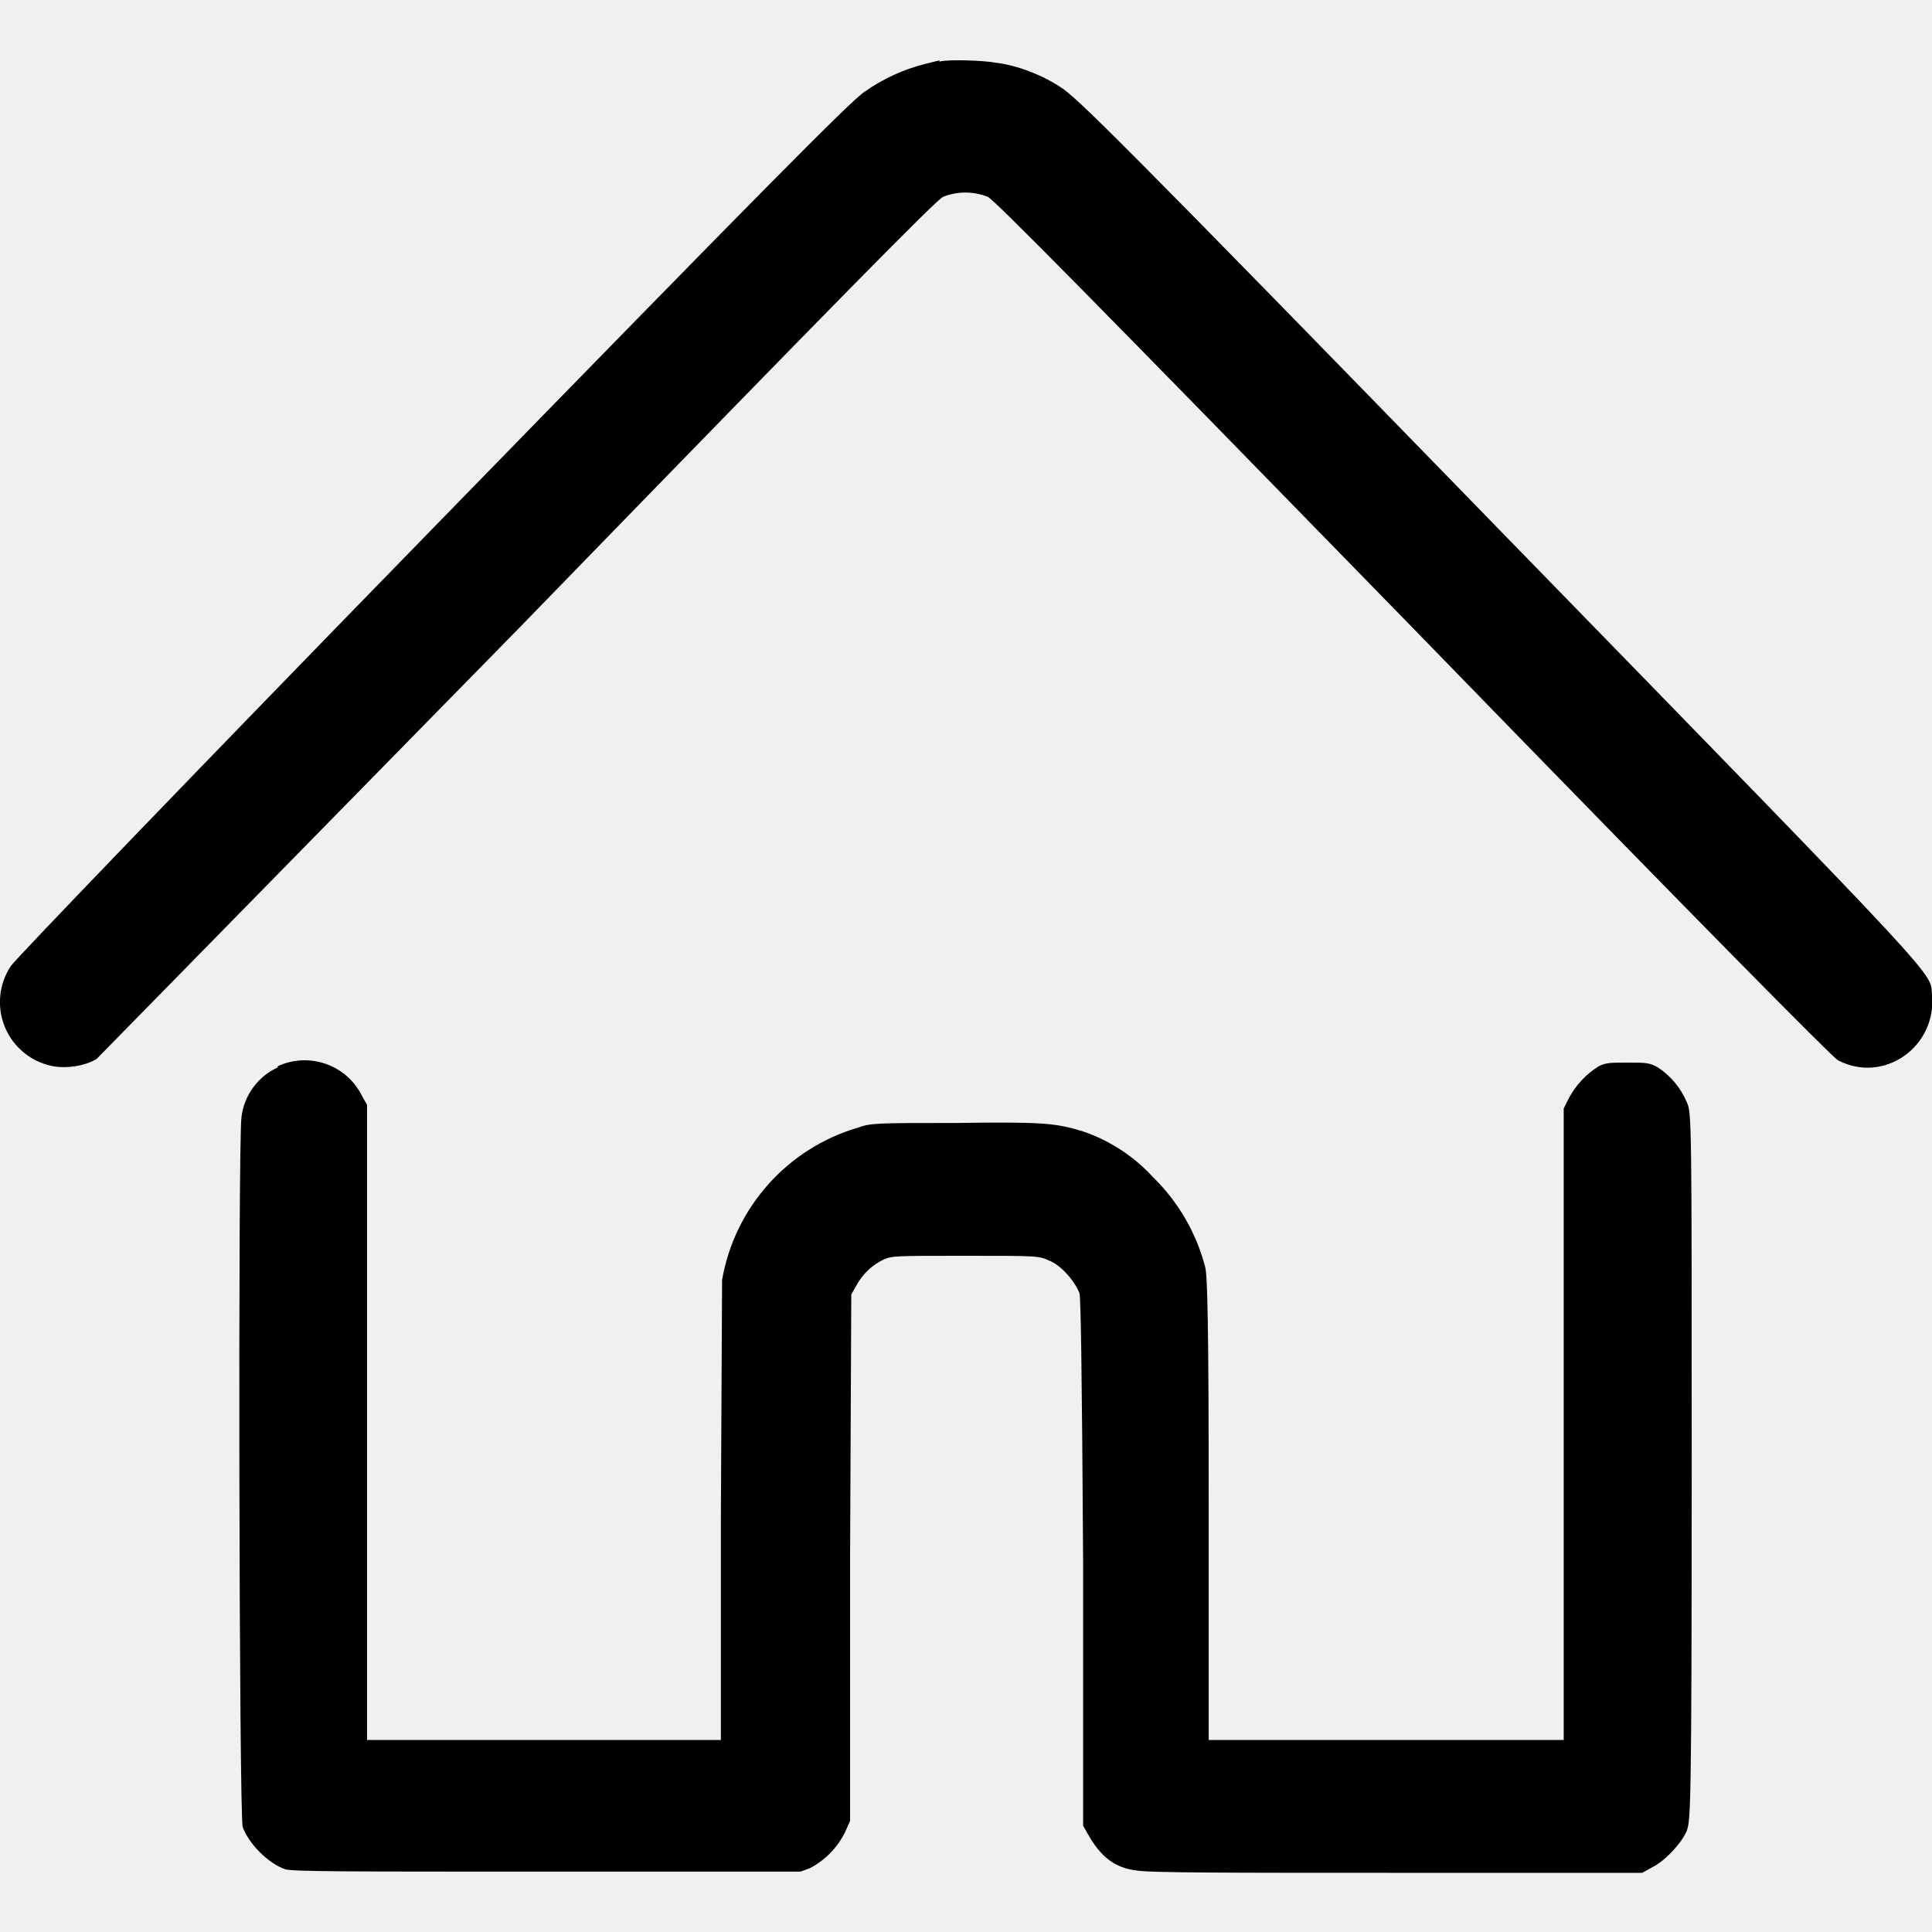
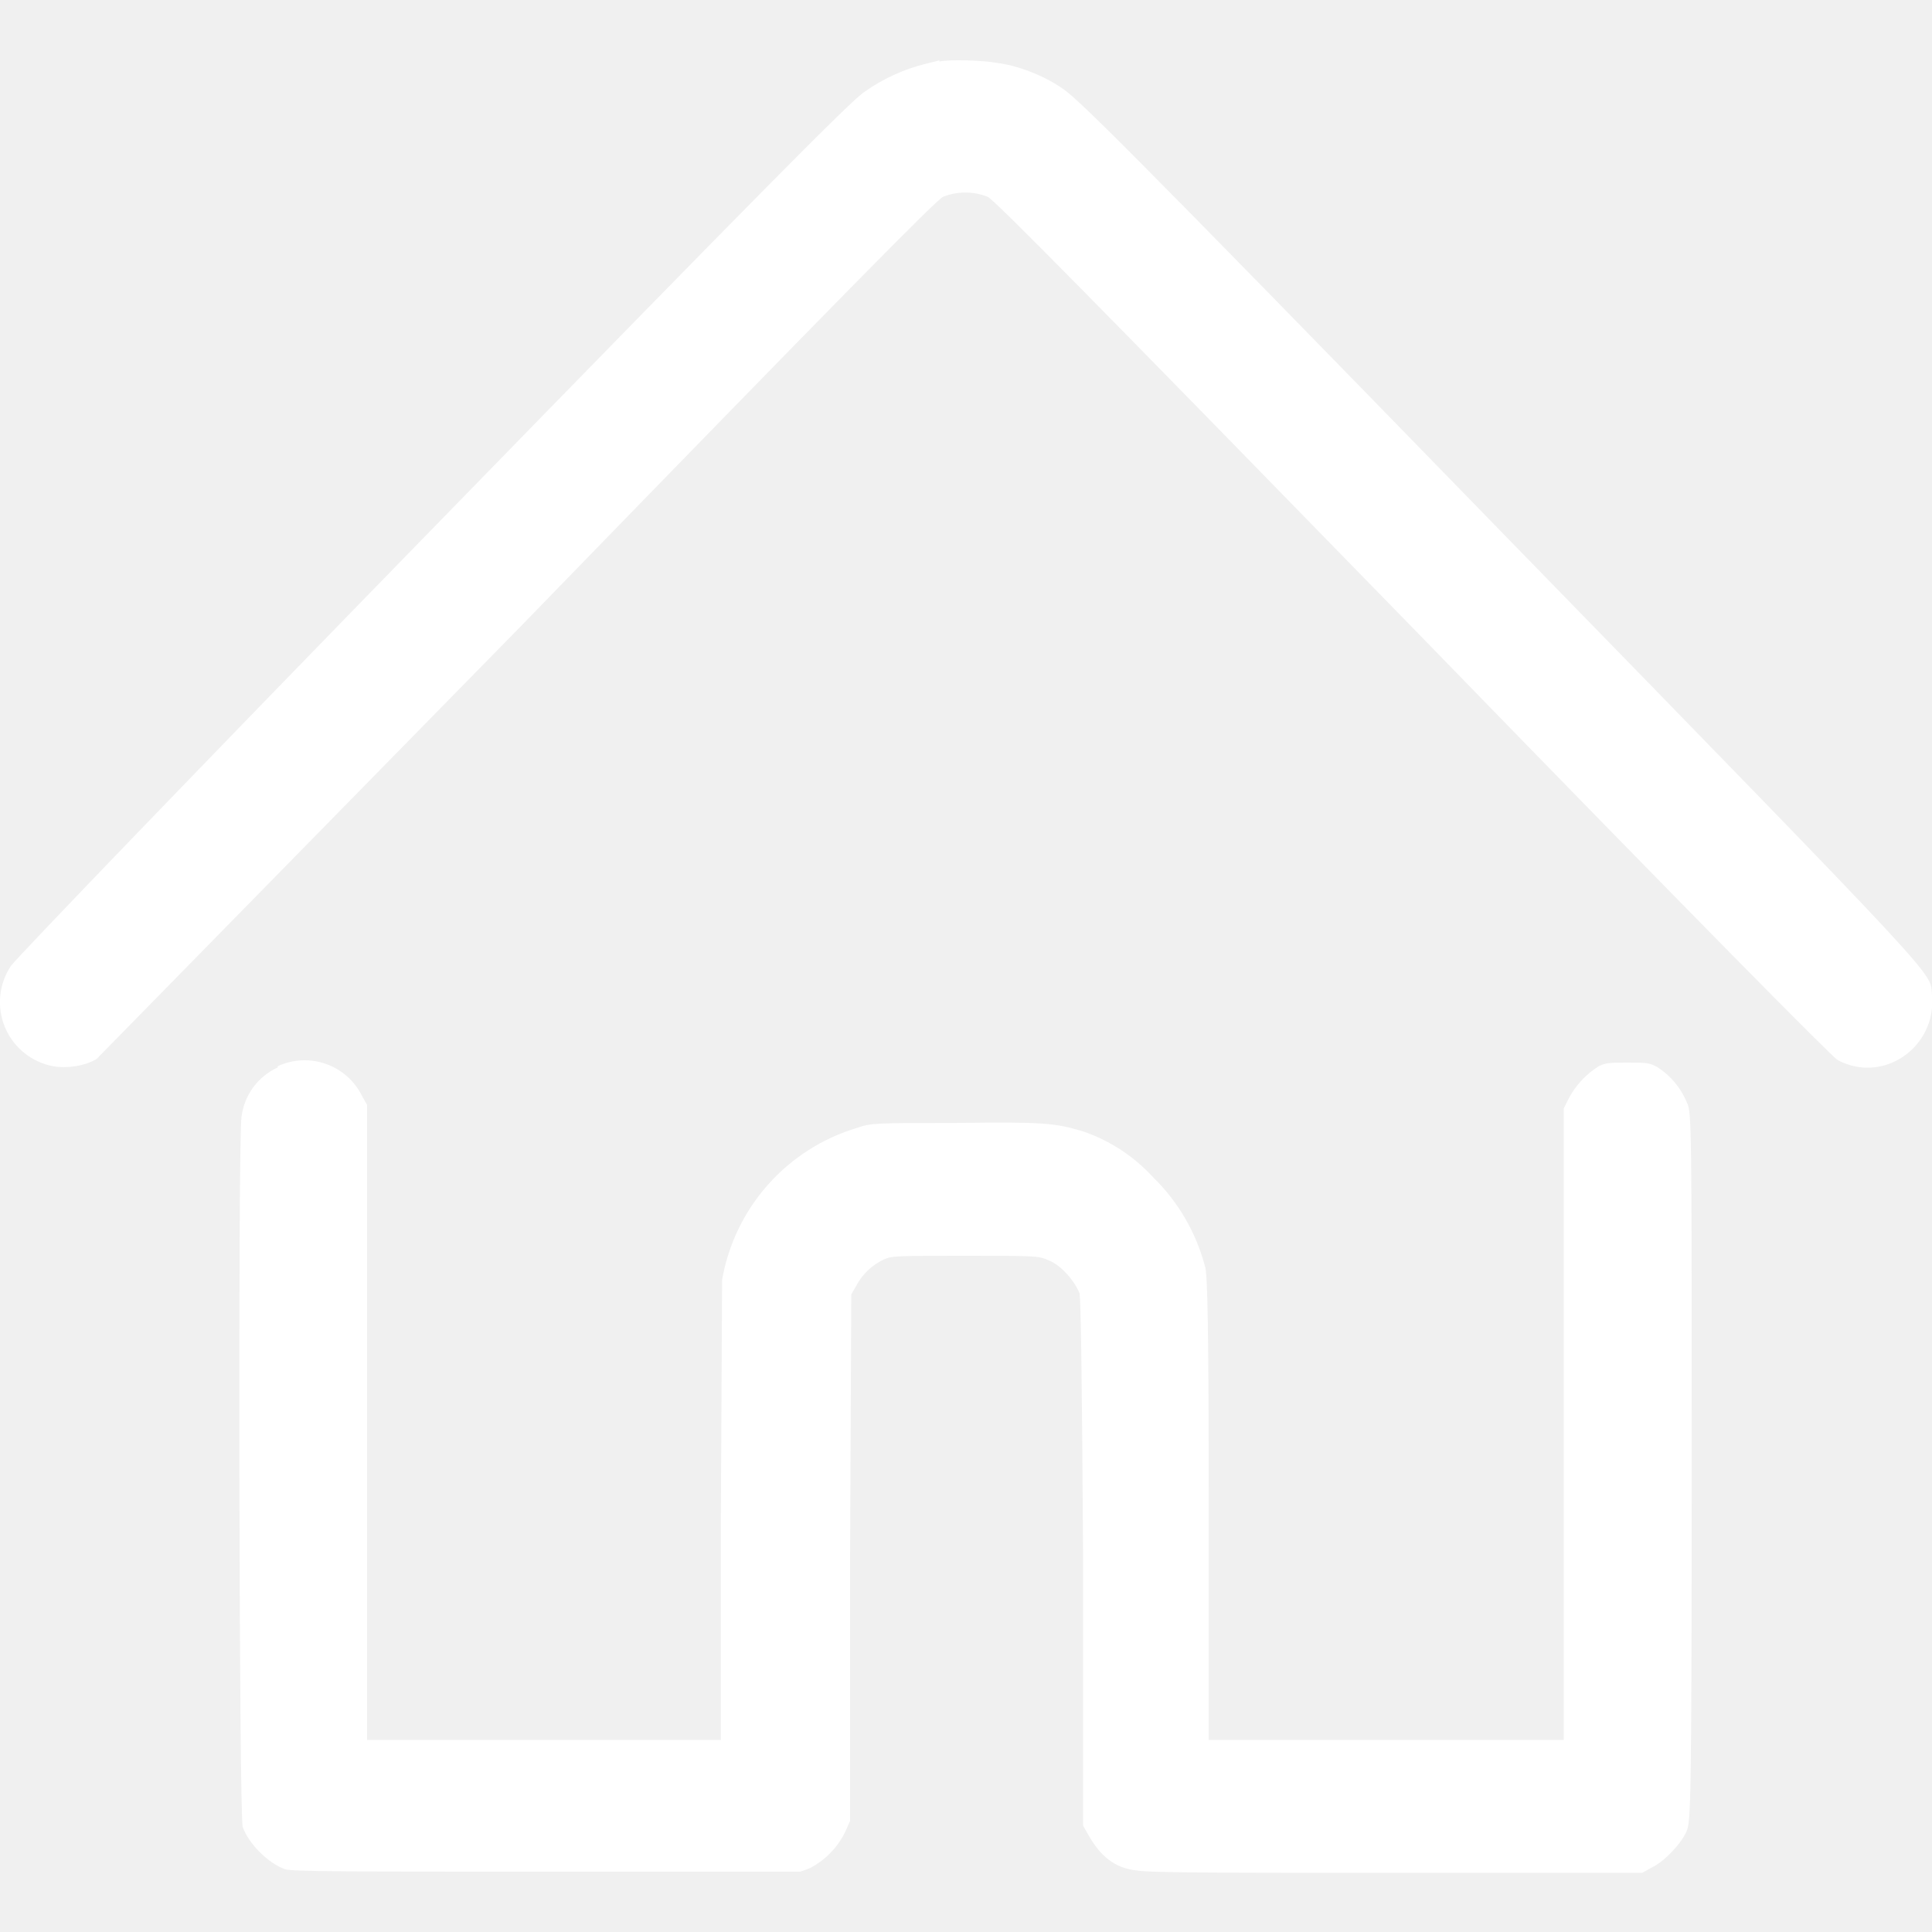
<svg xmlns="http://www.w3.org/2000/svg" width="16" height="16" fill="none">
-   <path fill="#000" fill-rule="evenodd" d="m7.78.5-.12.03a1.5 1.5 0 0 0-.5.23c-.1.06-.91.88-3.57 3.61C1.64 6.37.12 7.95.09 8a.54.54 0 0 0 .35.83c.11.02.26 0 .36-.06L4.3 5.2C7 2.42 7.75 1.66 7.81 1.63a.5.5 0 0 1 .37 0c.06.03.82.8 3.52 3.57 2.41 2.48 3.47 3.55 3.52 3.58.38.2.82-.11.78-.54-.02-.2.17 0-3.59-3.86C9.2 1.08 8.91.8 8.78.72c-.15-.1-.36-.18-.53-.2-.1-.02-.4-.03-.47-.01ZM2.3 8.84a.52.52 0 0 0-.3.41c-.03.19-.02 5.8.01 5.88.05.14.21.3.35.35.06.02.52.02 2.17.02h2.1l.08-.03a.67.67 0 0 0 .29-.3l.04-.09V12.9l.01-2.18.04-.07a.5.5 0 0 1 .23-.22c.07-.03.1-.03.68-.03.6 0 .6 0 .69.04.1.04.21.17.25.27.01.05.02.57.03 2.23v2.18l.04.07c.1.18.22.28.4.3.09.02.79.02 2.16.02h2.03l.09-.05c.1-.05.24-.2.28-.3.03-.09.04-.17.04-3.02 0-2.83 0-2.93-.04-3.01a.64.64 0 0 0-.24-.29c-.07-.04-.1-.04-.25-.04-.14 0-.18 0-.24.03a.7.7 0 0 0-.25.27l-.04.08v5.23h-2.94v-1.92c0-1.51-.01-1.94-.03-2a1.6 1.6 0 0 0-.43-.74 1.4 1.4 0 0 0-.58-.38c-.23-.07-.33-.08-1.06-.07-.65 0-.7 0-.81.04a1.6 1.6 0 0 0-1.12 1.26l-.01 1.96v1.85H3.04V9.15L3 9.08a.53.53 0 0 0-.7-.25Z" clip-rule="evenodd" />
+   <path fill="#FFF" fill-rule="evenodd" d="m7.78.5-.12.03a1.5 1.5 0 0 0-.5.23c-.1.06-.91.88-3.57 3.61C1.64 6.37.12 7.95.09 8a.54.54 0 0 0 .35.83c.11.02.26 0 .36-.06L4.3 5.2C7 2.42 7.75 1.66 7.81 1.63a.5.5 0 0 1 .37 0c.06.03.82.8 3.52 3.57 2.41 2.48 3.47 3.55 3.52 3.58.38.2.82-.11.78-.54-.02-.2.17 0-3.59-3.86C9.2 1.08 8.91.8 8.78.72c-.15-.1-.36-.18-.53-.2-.1-.02-.4-.03-.47-.01ZM2.3 8.84a.52.52 0 0 0-.3.41c-.03.19-.02 5.8.01 5.88.05.14.21.3.35.35.06.02.52.02 2.17.02h2.1l.08-.03a.67.67 0 0 0 .29-.3l.04-.09V12.9l.01-2.18.04-.07a.5.5 0 0 1 .23-.22c.07-.03.1-.03.68-.03.6 0 .6 0 .69.04.1.04.21.17.25.27.01.05.02.57.03 2.23v2.18l.04.07c.1.18.22.28.4.3.09.02.79.02 2.16.02h2.03l.09-.05c.1-.05.24-.2.28-.3.03-.09.04-.17.04-3.02 0-2.83 0-2.93-.04-3.01a.64.64 0 0 0-.24-.29c-.07-.04-.1-.04-.25-.04-.14 0-.18 0-.24.03a.7.7 0 0 0-.25.27l-.04.08v5.23h-2.94v-1.92c0-1.51-.01-1.94-.03-2a1.6 1.6 0 0 0-.43-.74 1.4 1.4 0 0 0-.58-.38c-.23-.07-.33-.08-1.06-.07-.65 0-.7 0-.81.04a1.6 1.6 0 0 0-1.12 1.26l-.01 1.96v1.85H3.04V9.15L3 9.08a.53.53 0 0 0-.7-.25Z" clip-rule="evenodd" />
</svg>
